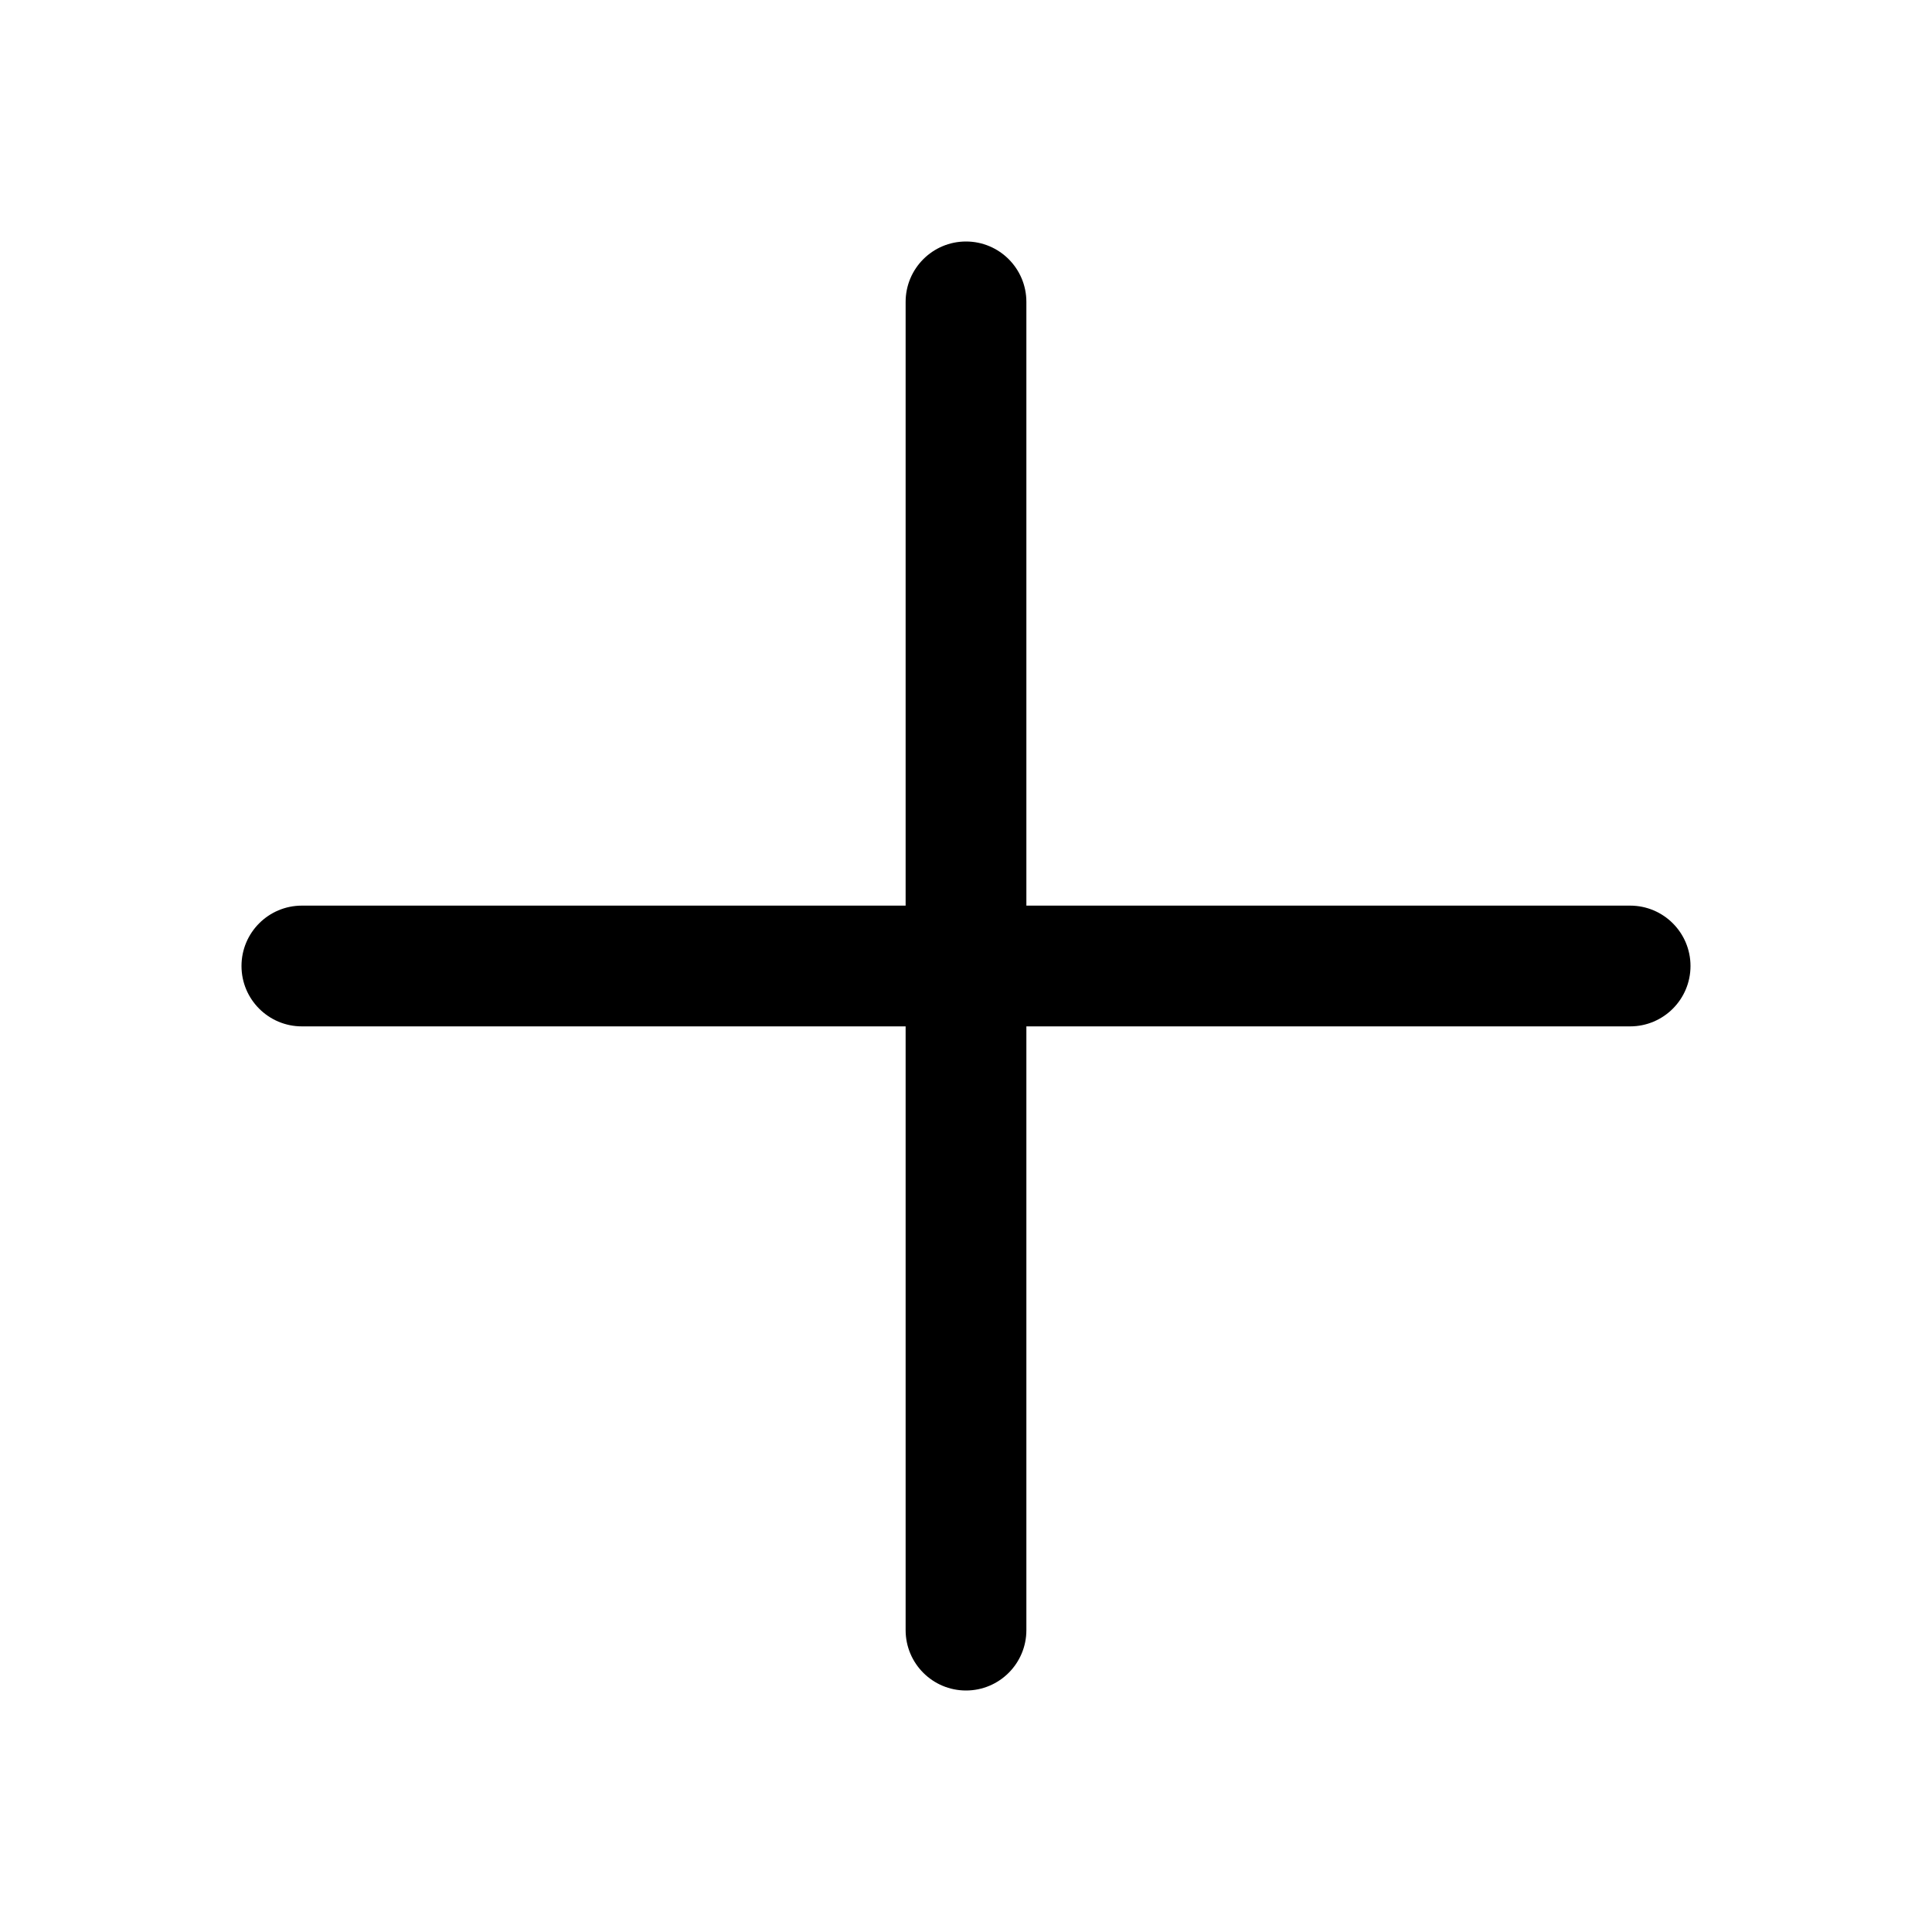
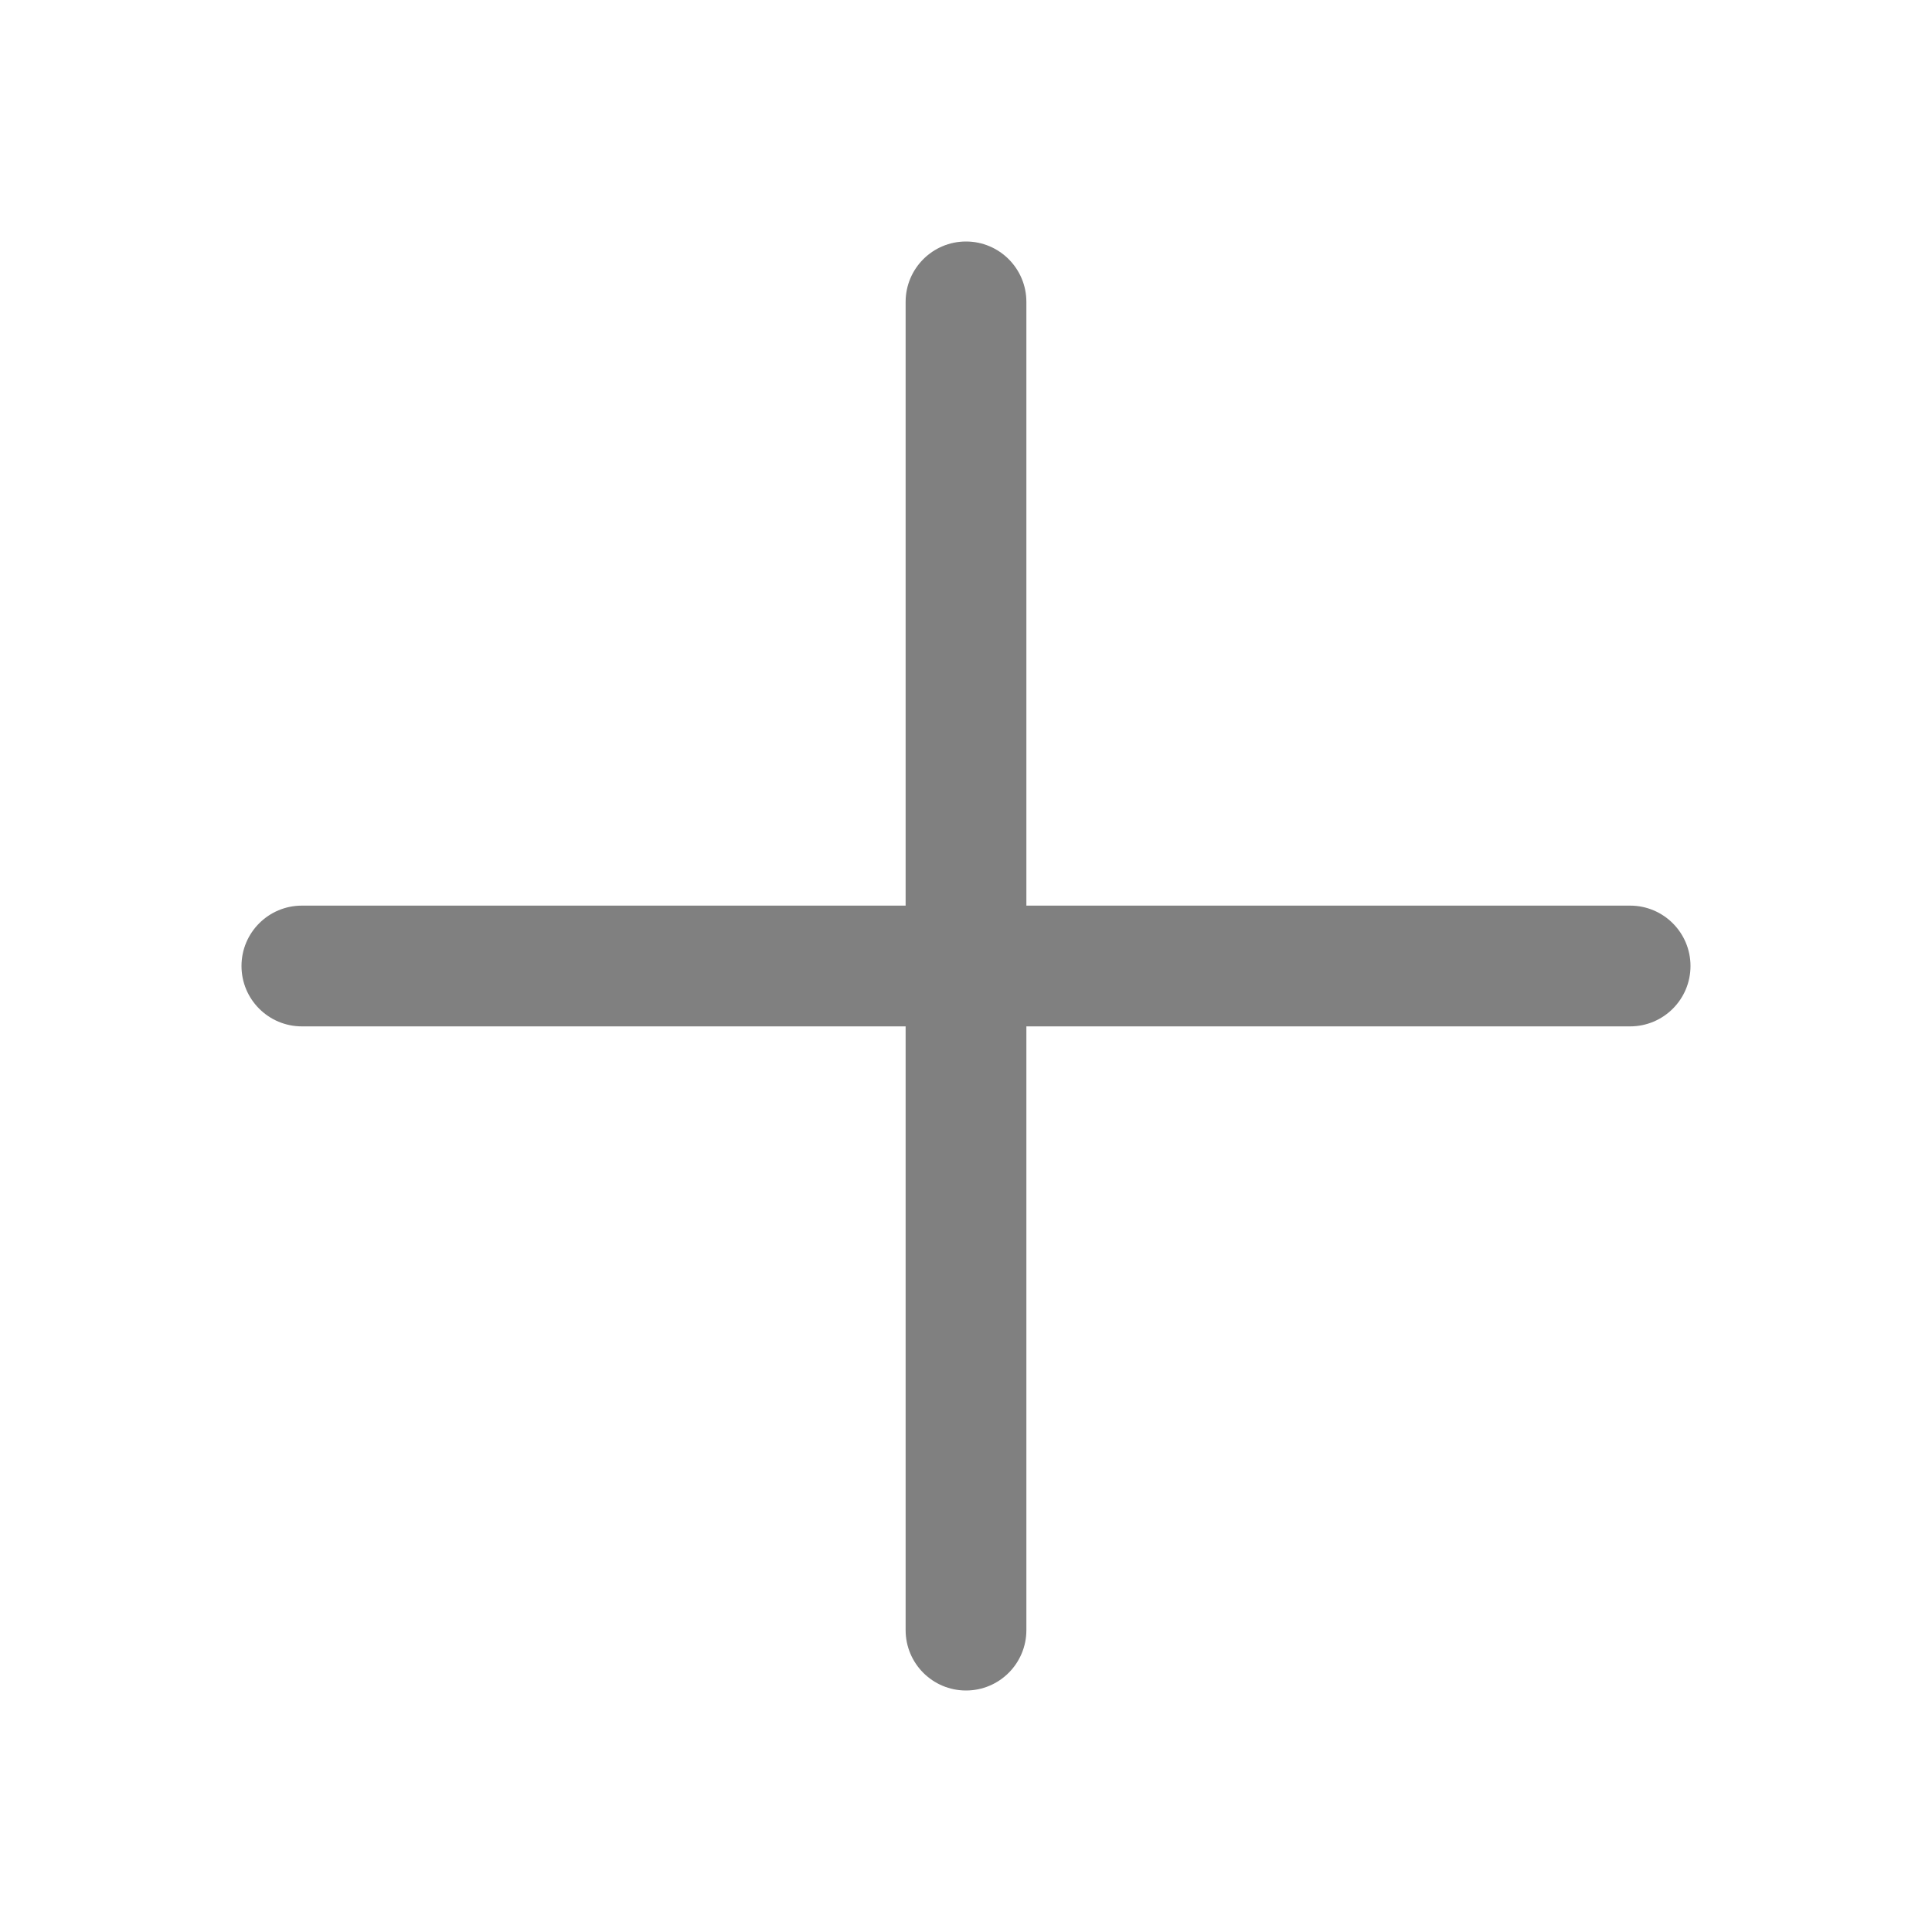
- <svg xmlns="http://www.w3.org/2000/svg" width="16" height="16" fill="currentColor" class="bi bi-plus-lg" viewBox="0 0 16 16">
+ <svg xmlns="http://www.w3.org/2000/svg" width="16" height="16" fill="#808080" class="bi bi-plus-lg" viewBox="0 0 16 16">
  <path fill-rule="evenodd" d="M8 2a.5.5 0 0 1 .5.5v5h5a.5.5 0 0 1 0 1h-5v5a.5.5 0 0 1-1 0v-5h-5a.5.5 0 0 1 0-1h5v-5A.5.5 0 0 1 8 2" />
</svg>
